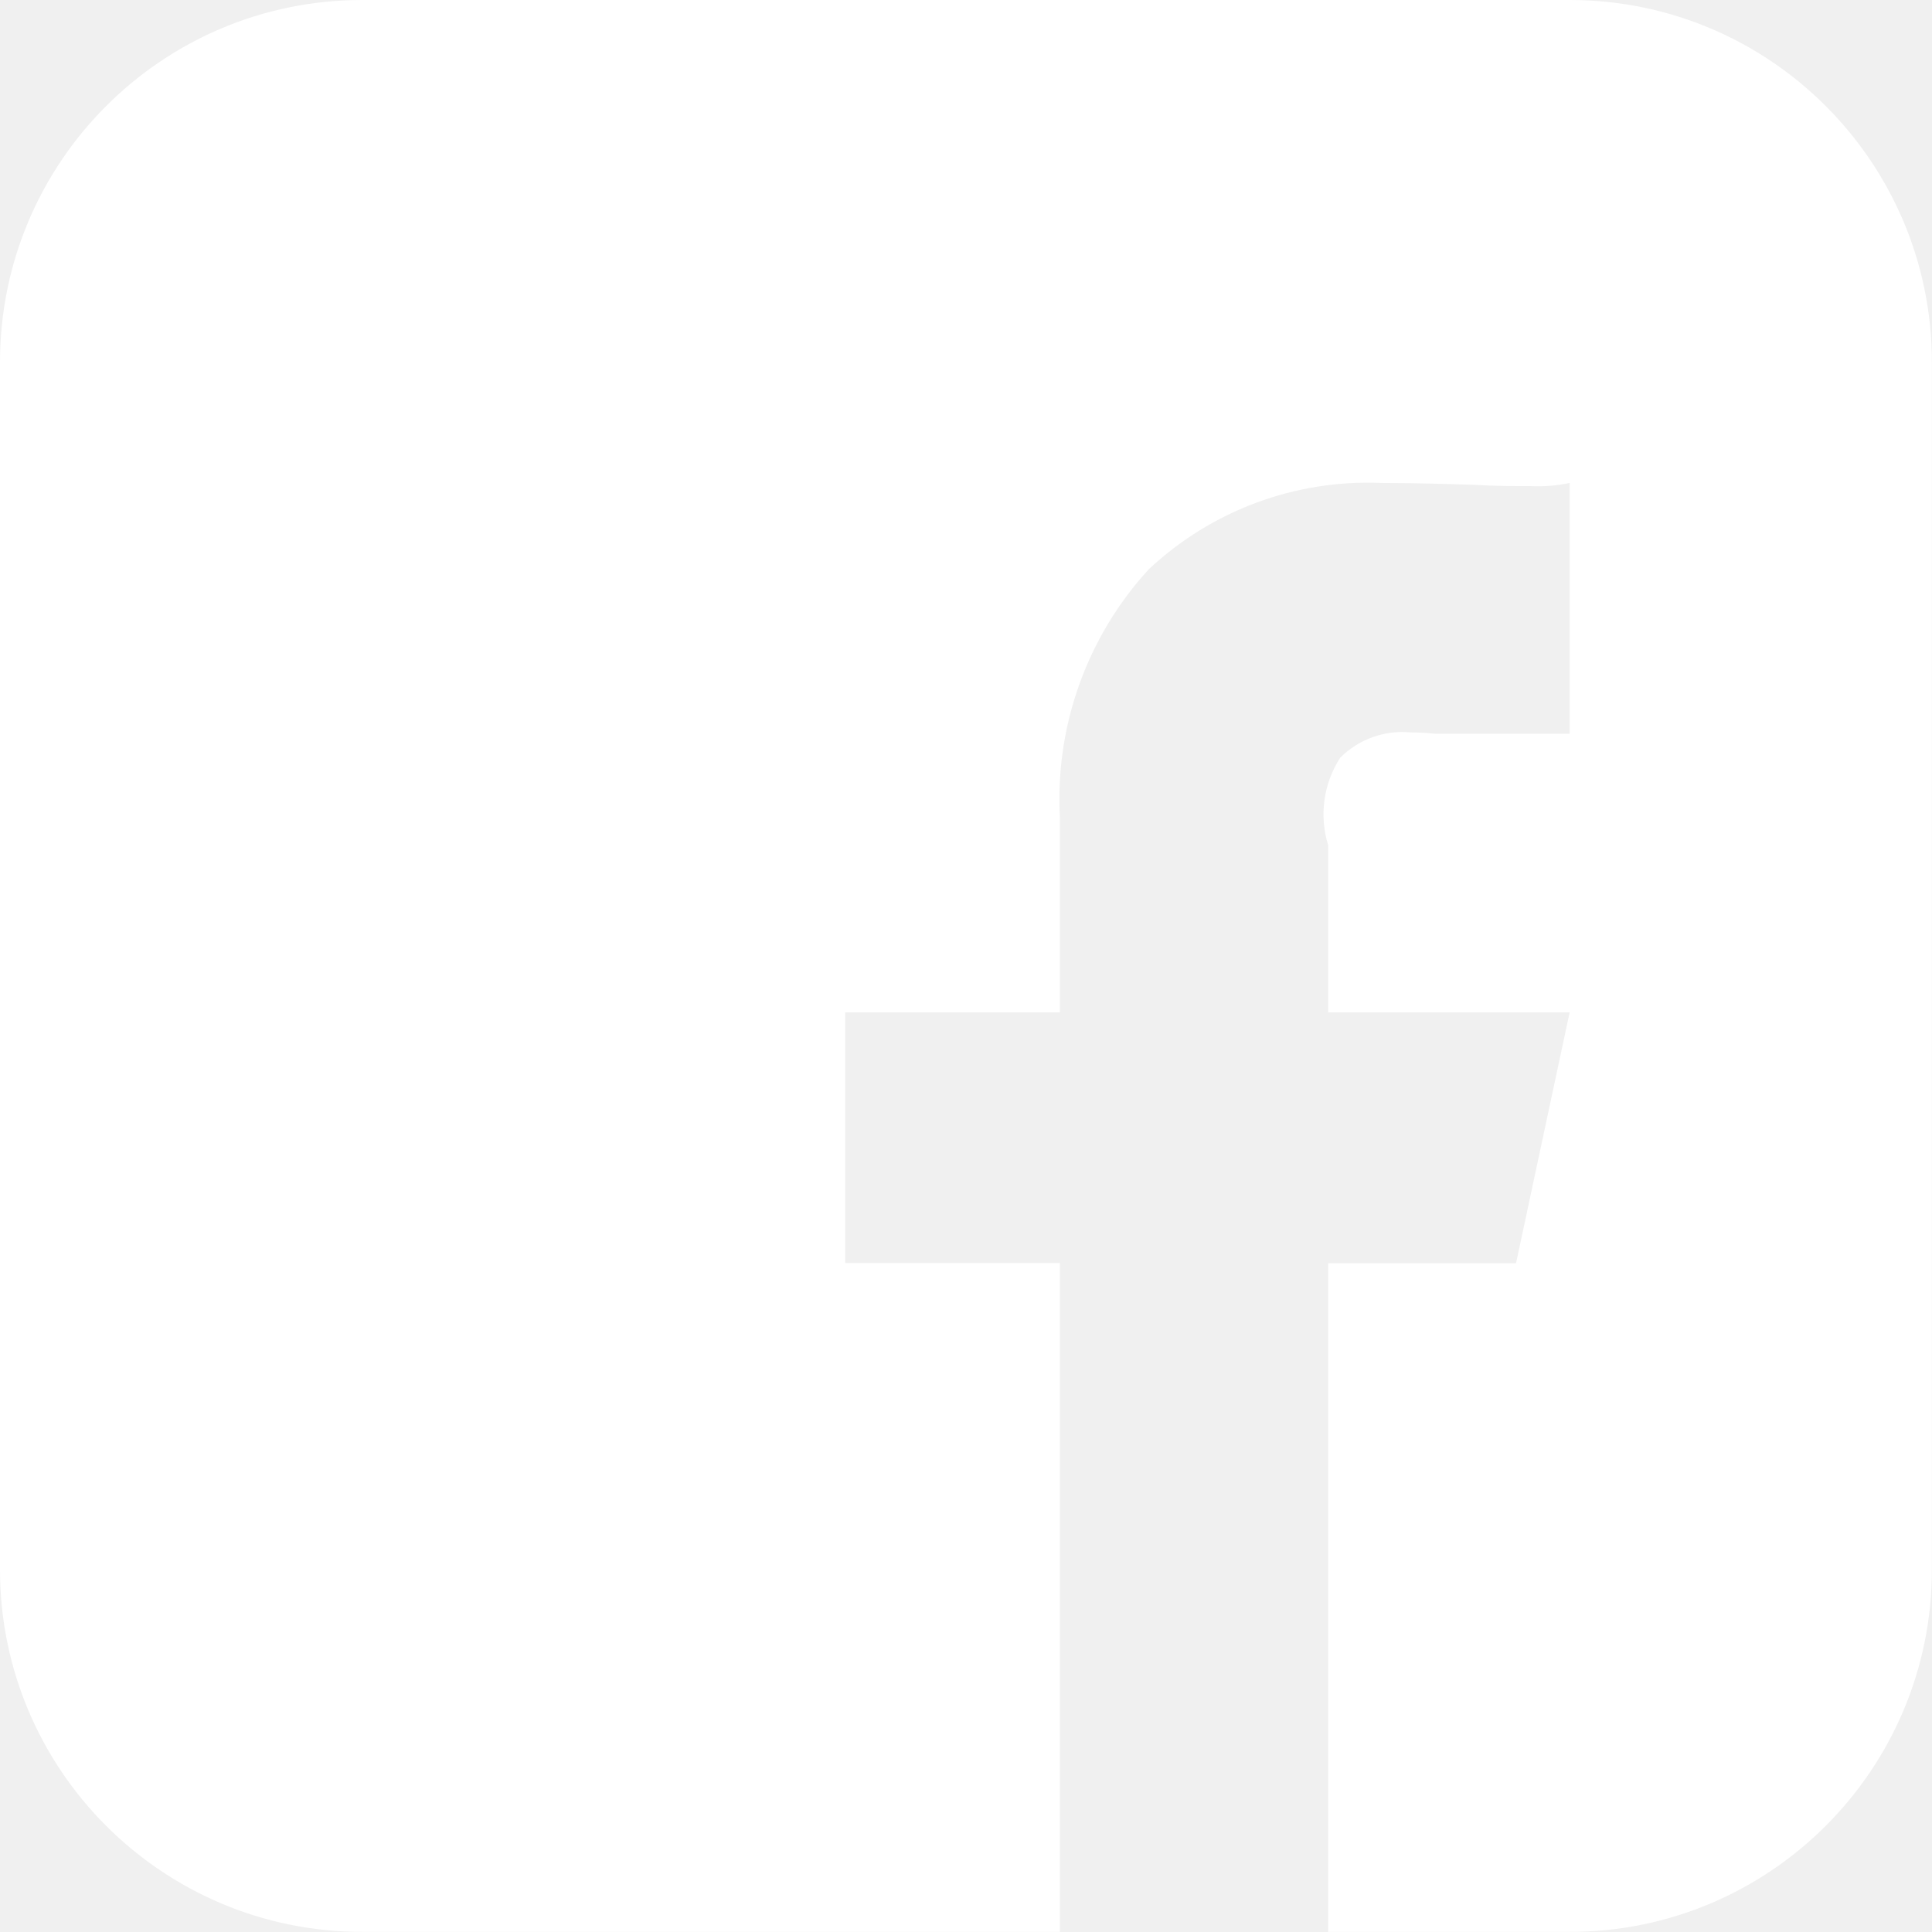
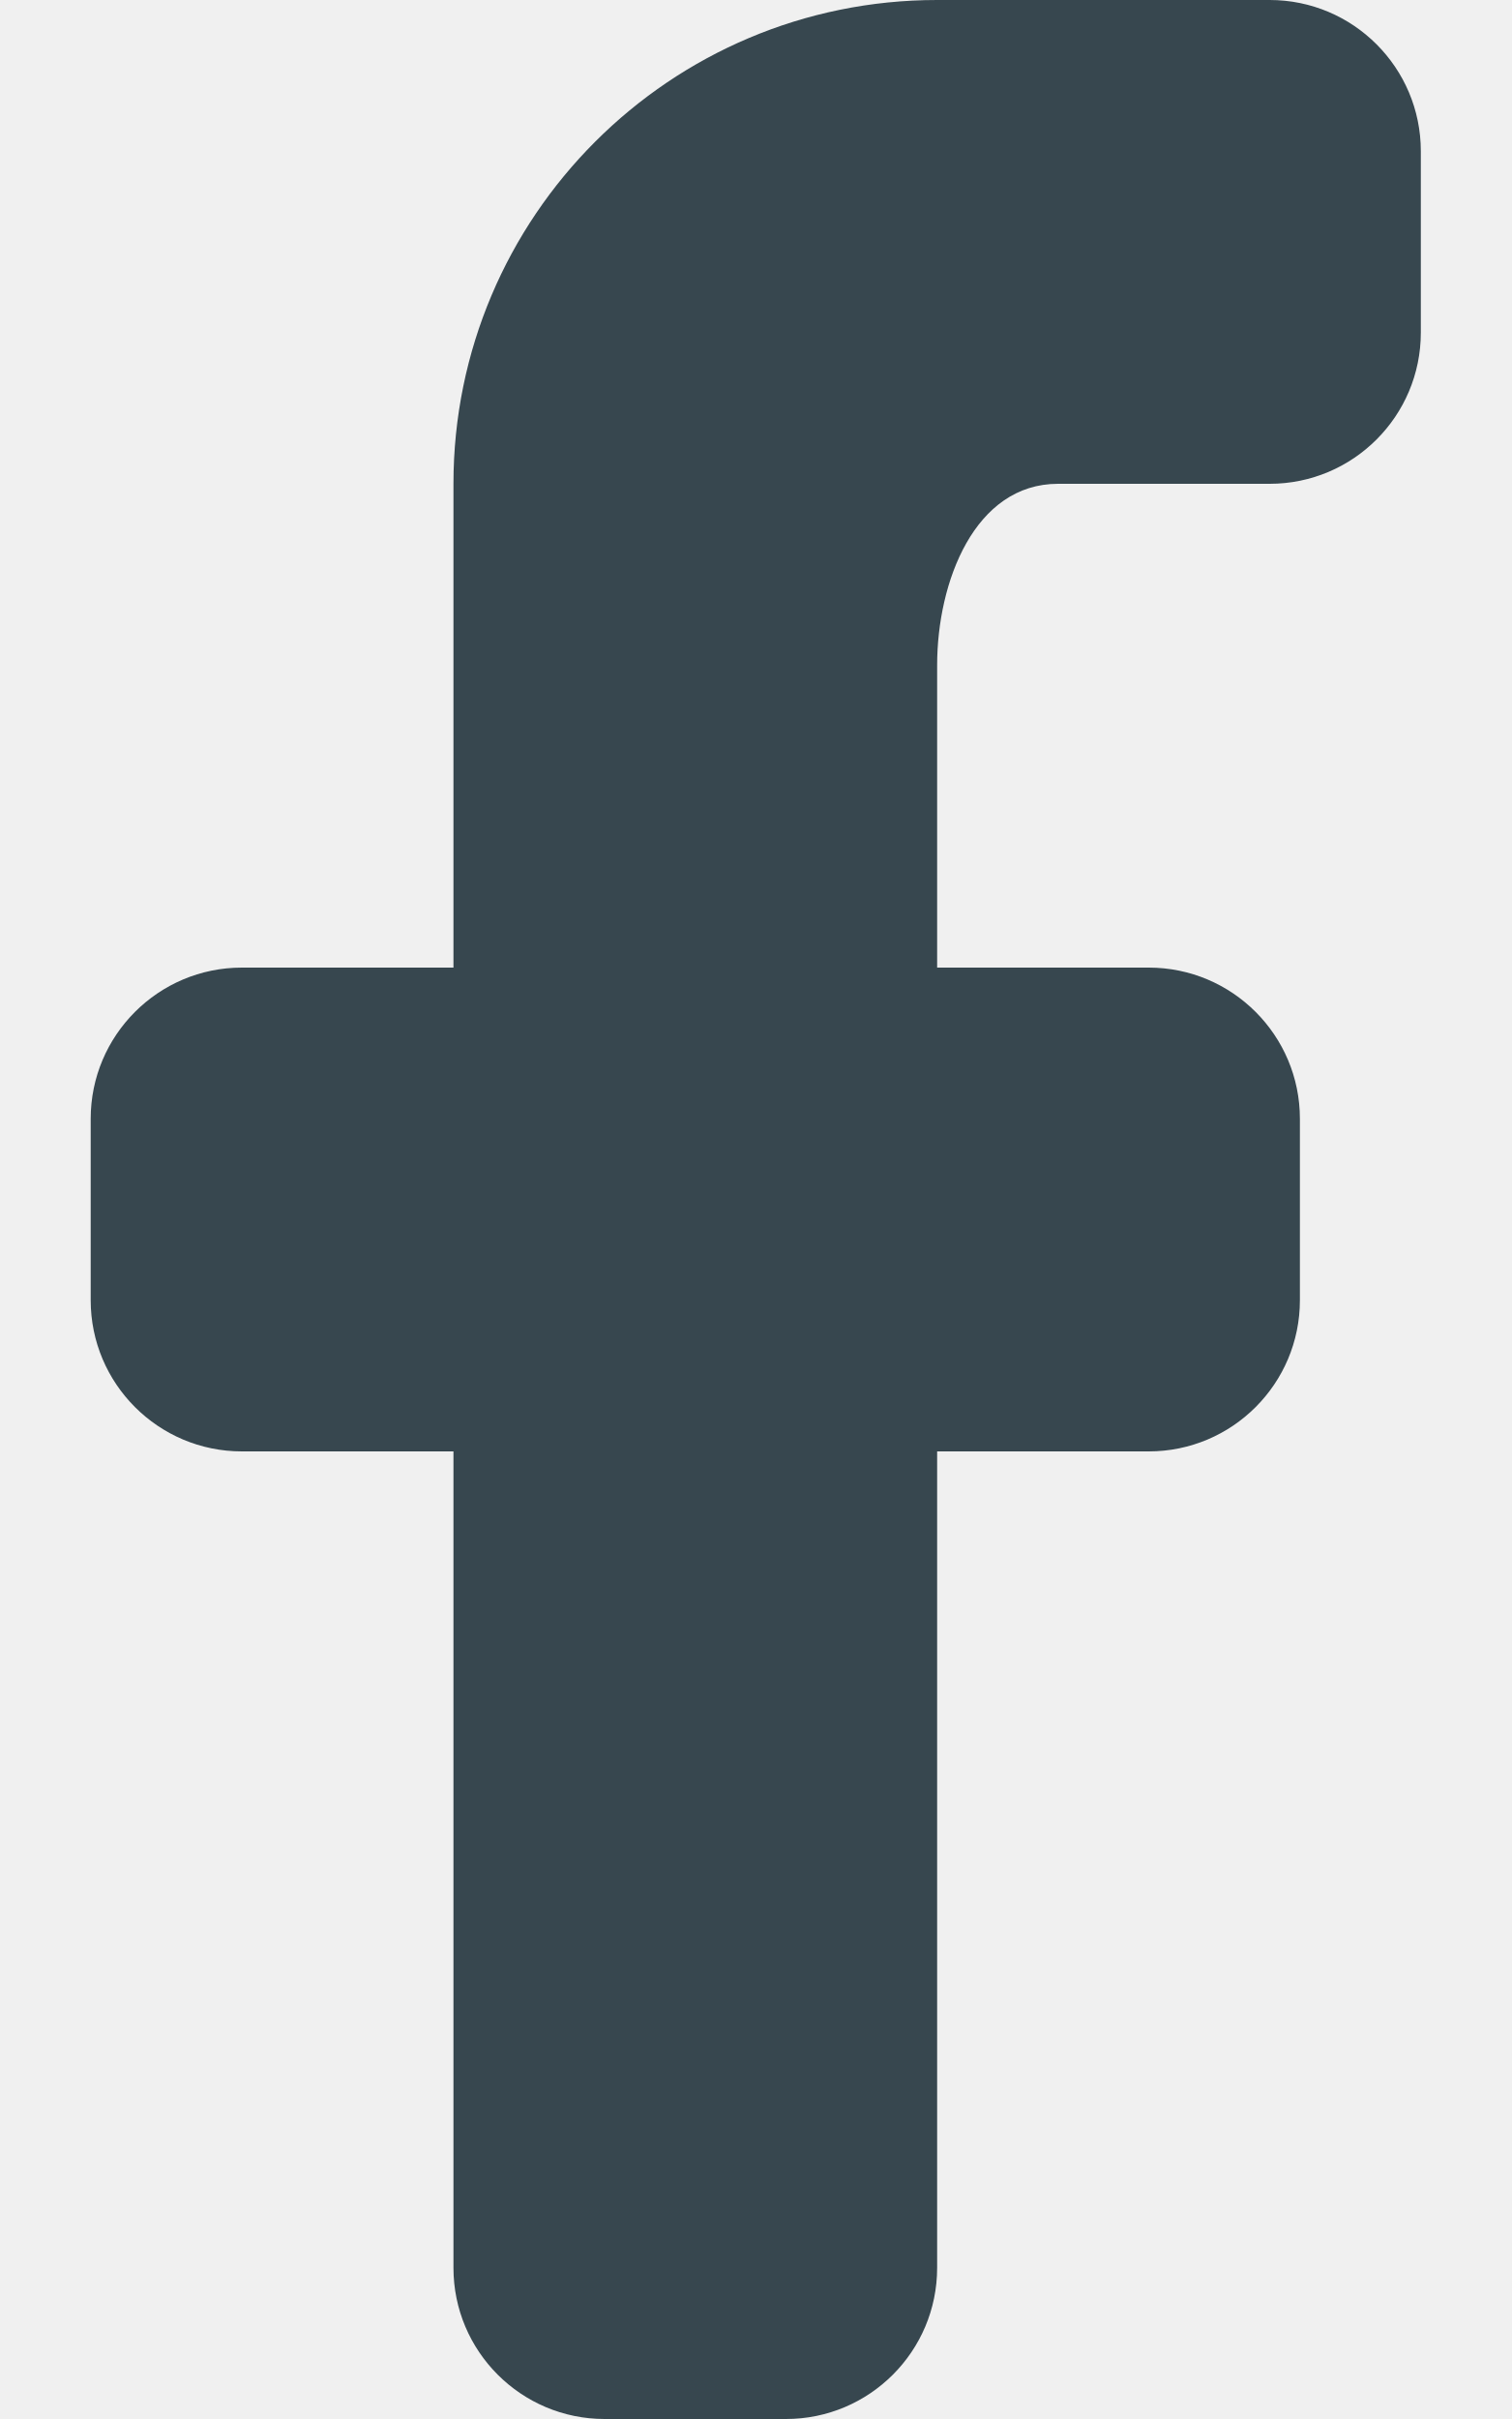
- <svg xmlns="http://www.w3.org/2000/svg" width="16" height="16.001" viewBox="0 0 16 16.001">
+ <svg xmlns="http://www.w3.org/2000/svg" xmlns:xlink="http://www.w3.org/1999/xlink" width="10px" height="16px" viewBox="0 0 10 16" version="1.1" fill="currentColor">
  <defs>
-     <style>.a {
-       fill: #fff;
-     }</style>
+     <path d="M9.4,1 L9.4,2.2 C9.4,2.752 8.952,3.2 8.4,3.2 L7,3.2 L7,3.2 C6.448,3.2 6.2,3.848 6.2,4.4 L6.2,6.4 L7.6,6.4 C8.152,6.4 8.6,6.848 8.6,7.4 L8.6,8.6 C8.6,9.152 8.152,9.6 7.6,9.6 L6.2,9.6 L6.2,9.6 L6.2,15 C6.2,15.552 5.752,16 5.2,16 L4,16 C3.448,16 3,15.552 3,15 L3,9.6 L3,9.6 L1.6,9.6 C1.048,9.6 0.6,9.152 0.6,8.6 L0.6,7.4 C0.6,6.848 1.048,6.4 1.6,6.4 L3,6.4 L3,6.4 L3,3.2 C3,1.433 4.433,0 6.2,0 L8.4,0 C8.952,-1.01453063e-16 9.4,0.448 9.4,1 Z" id="path-1" />
  </defs>
-   <path class="a" d="M8.778,16H3a3,3,0,0,1-3-3V3A3,3,0,0,1,3,0H13a3,3,0,0,1,3,3V13a3,3,0,0,1-3,3H11V10.462h1.556L13,8.384H11V7a.863.863,0,0,1,.1-.725.729.729,0,0,1,.586-.209,1.986,1.986,0,0,1,.2.011H13V4a1.282,1.282,0,0,1-.326.026c-.132,0-.29,0-.473-.011C11.971,4.008,11.713,4,11.444,4a2.652,2.652,0,0,0-1.931.716,2.817,2.817,0,0,0-.735,2.053V8.384H7v2.077H8.778V16Z" />
+   <g id="Page-2" stroke="none" stroke-width="1" fill="none" fill-rule="evenodd">
+     <g id="Setting-Features" transform="translate(-1133, -3321)">
+       <g id="footer" transform="translate(-44, 2781)">
+         <g id="Legal-Stuff-Copy" transform="translate(1174, 540)">
+           <g id="icon/social/facebook_24px" transform="translate(3, 0)">
+             <mask id="mask-2" fill="white">
+               <use xlink:href="#path-1" />
+             </mask>
+             <use fill="#37474F" fill-rule="nonzero" xlink:href="#path-1" />
+           </g>
+         </g>
+       </g>
+     </g>
+   </g>
</svg>
